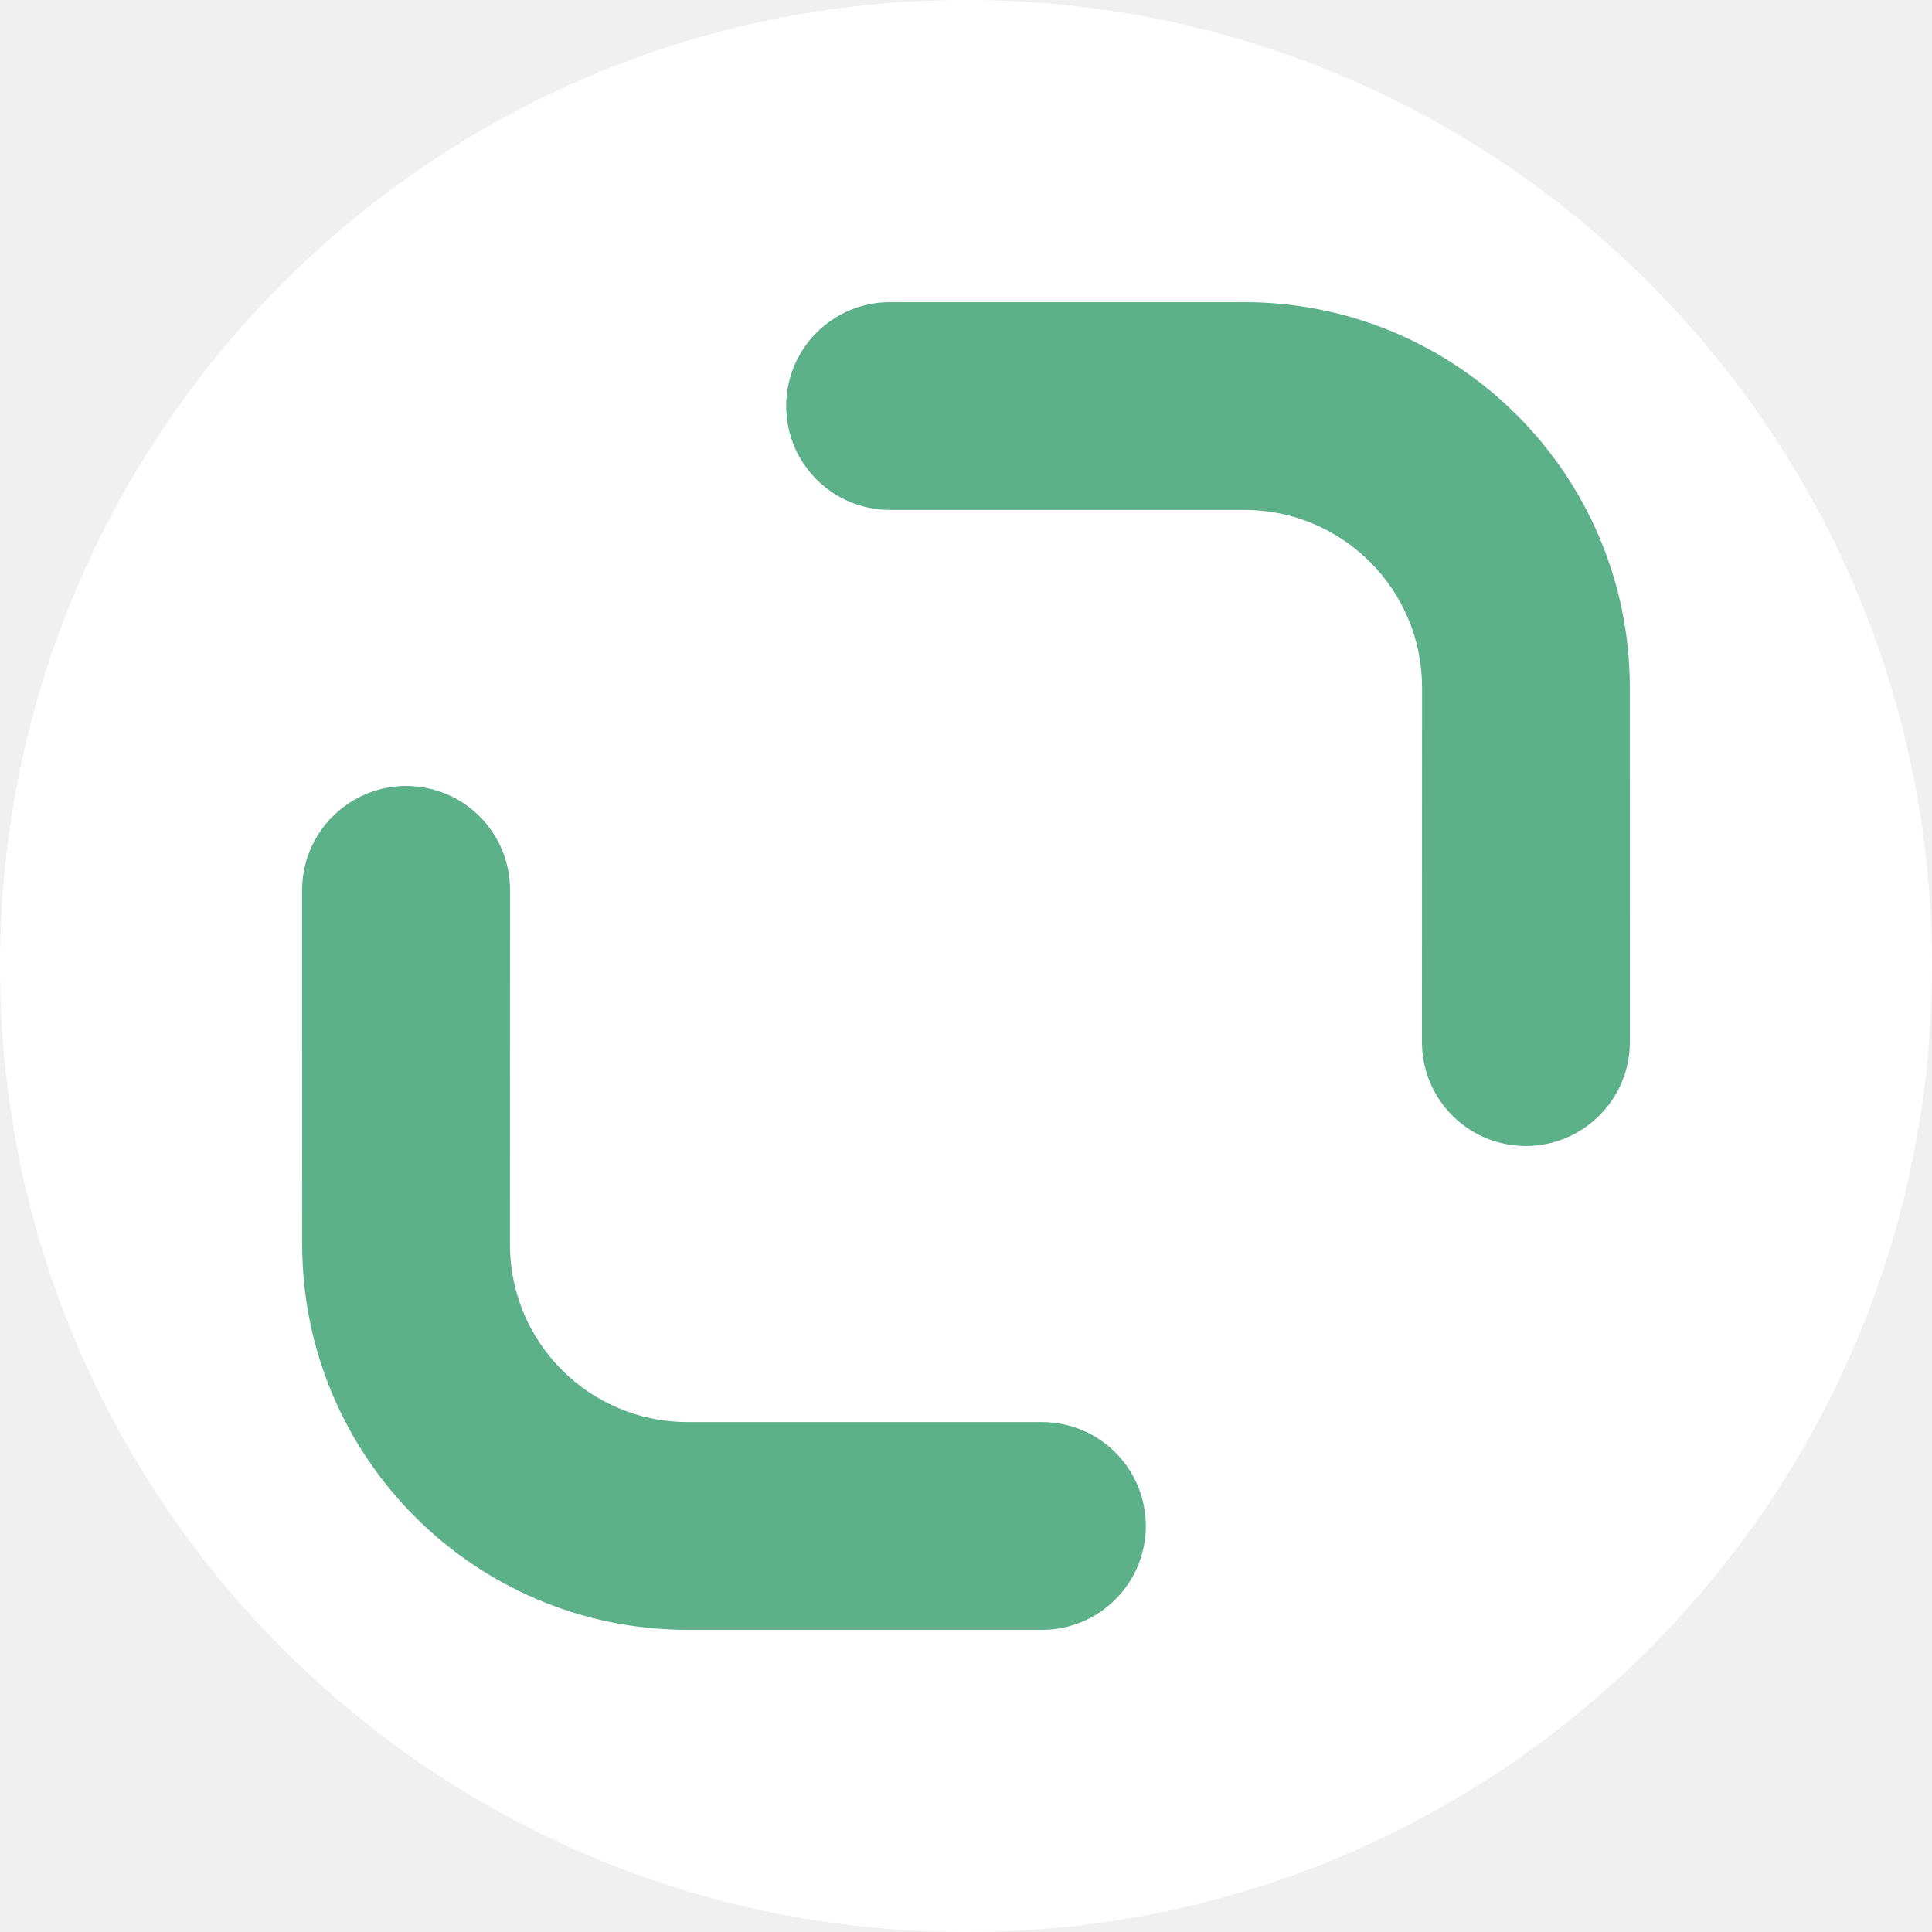
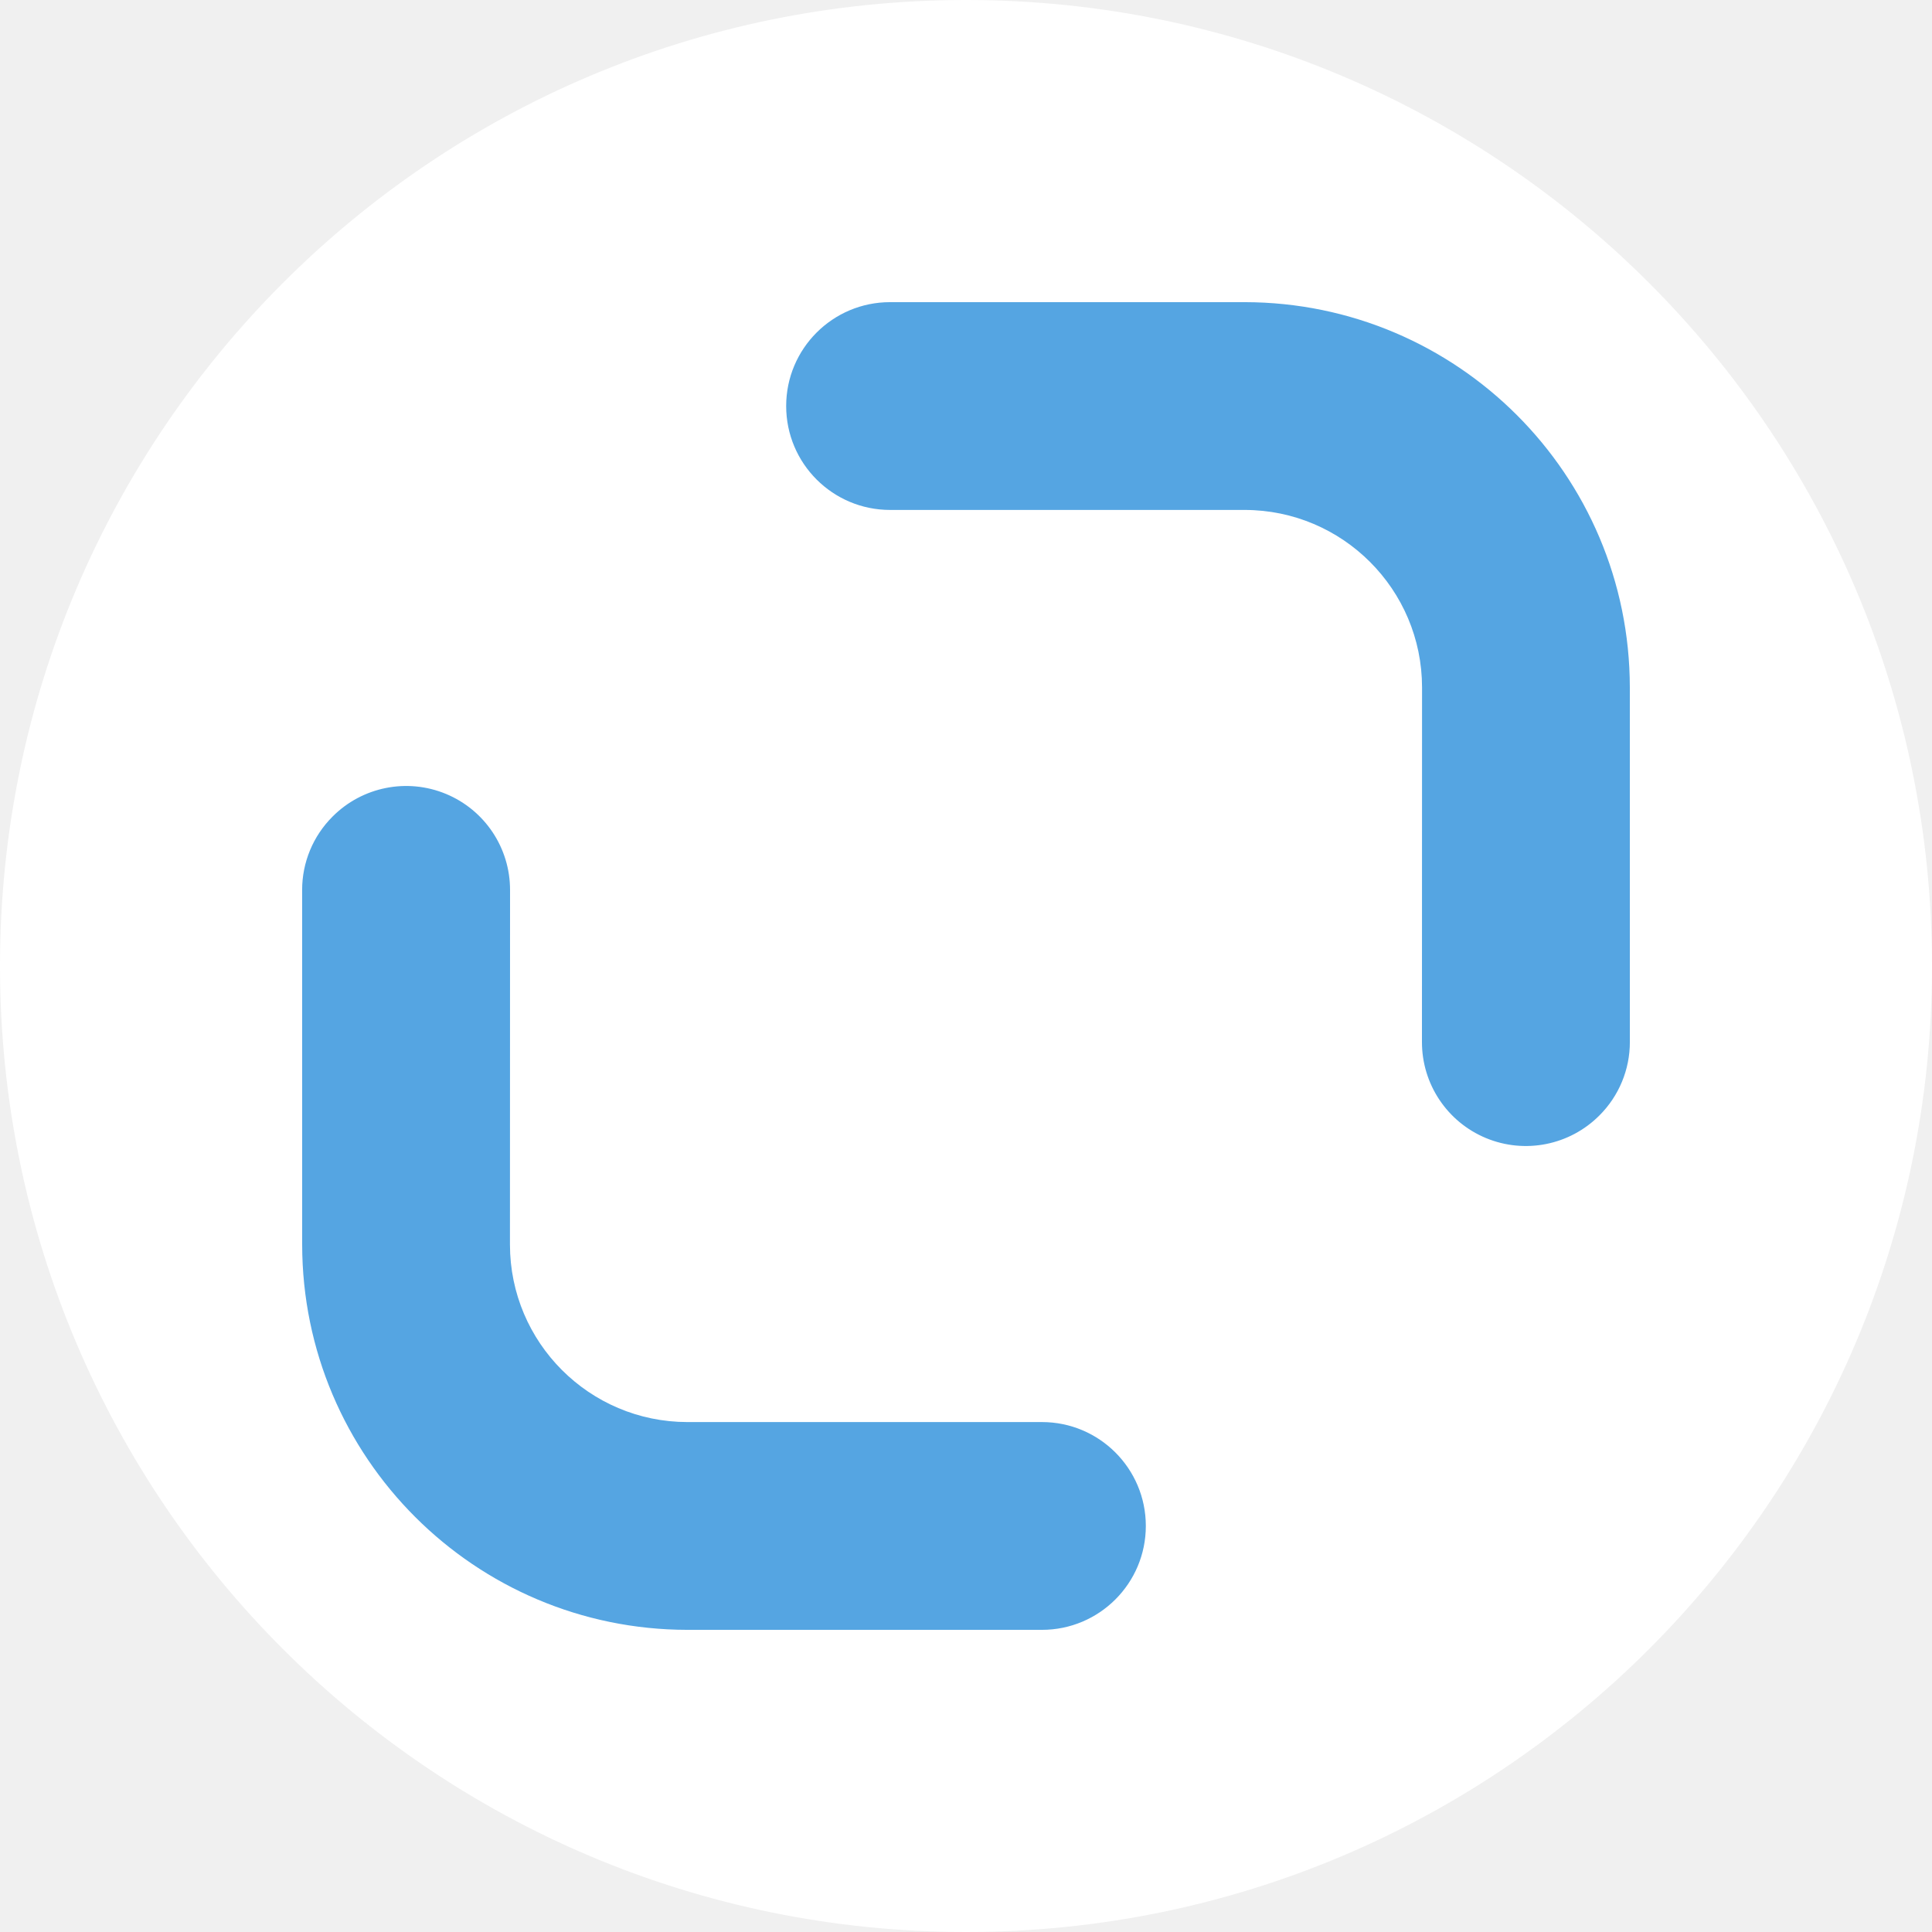
<svg xmlns="http://www.w3.org/2000/svg" id="increase_btn" width="41.776" height="41.776" viewBox="0 0 41.776 41.776">
  <path id="Path_73" data-name="Path 73" d="M41.776,20.888A20.888,20.888,0,1,1,20.888,0,20.888,20.888,0,0,1,41.776,20.888" transform="translate(0 0)" fill="#fff" />
-   <path id="Path_74" data-name="Path 74" d="M2.246,23.939A2.246,2.246,0,0,1,.658,20.1L6.08,14.681a3.84,3.84,0,0,0,0-5.424L.658,3.835A2.246,2.246,0,0,1,3.835.658L9.257,6.08a8.338,8.338,0,0,1,0,11.778L3.835,23.281A2.239,2.239,0,0,1,2.246,23.939Z" transform="translate(16.069 8.78) rotate(-45)" fill="#5cb08a" />
-   <path id="Path_74-2" data-name="Path 74" d="M2.246,23.939A2.246,2.246,0,0,1,.658,20.1L6.08,14.681a3.84,3.84,0,0,0,0-5.424L.658,3.835A2.246,2.246,0,0,1,3.835.658L9.257,6.08a8.338,8.338,0,0,1,0,11.778L3.835,23.281A2.239,2.239,0,0,1,2.246,23.939Z" transform="translate(25.707 32.996) rotate(135)" fill="#5cb08a" />
+   <path id="Path_74" data-name="Path 74" d="M2.246,23.939A2.246,2.246,0,0,1,.658,20.1L6.08,14.681a3.84,3.84,0,0,0,0-5.424L.658,3.835A2.246,2.246,0,0,1,3.835.658L9.257,6.08a8.338,8.338,0,0,1,0,11.778L3.835,23.281A2.239,2.239,0,0,1,2.246,23.939Z" transform="translate(16.069 8.78) rotate(-45)" fill="#55a5e2" />
+   <path id="Path_74-2" data-name="Path 74" d="M2.246,23.939A2.246,2.246,0,0,1,.658,20.1L6.08,14.681a3.84,3.84,0,0,0,0-5.424L.658,3.835A2.246,2.246,0,0,1,3.835.658L9.257,6.08a8.338,8.338,0,0,1,0,11.778L3.835,23.281A2.239,2.239,0,0,1,2.246,23.939Z" transform="translate(25.707 32.996) rotate(135)" fill="#55a5e2" />
</svg>
